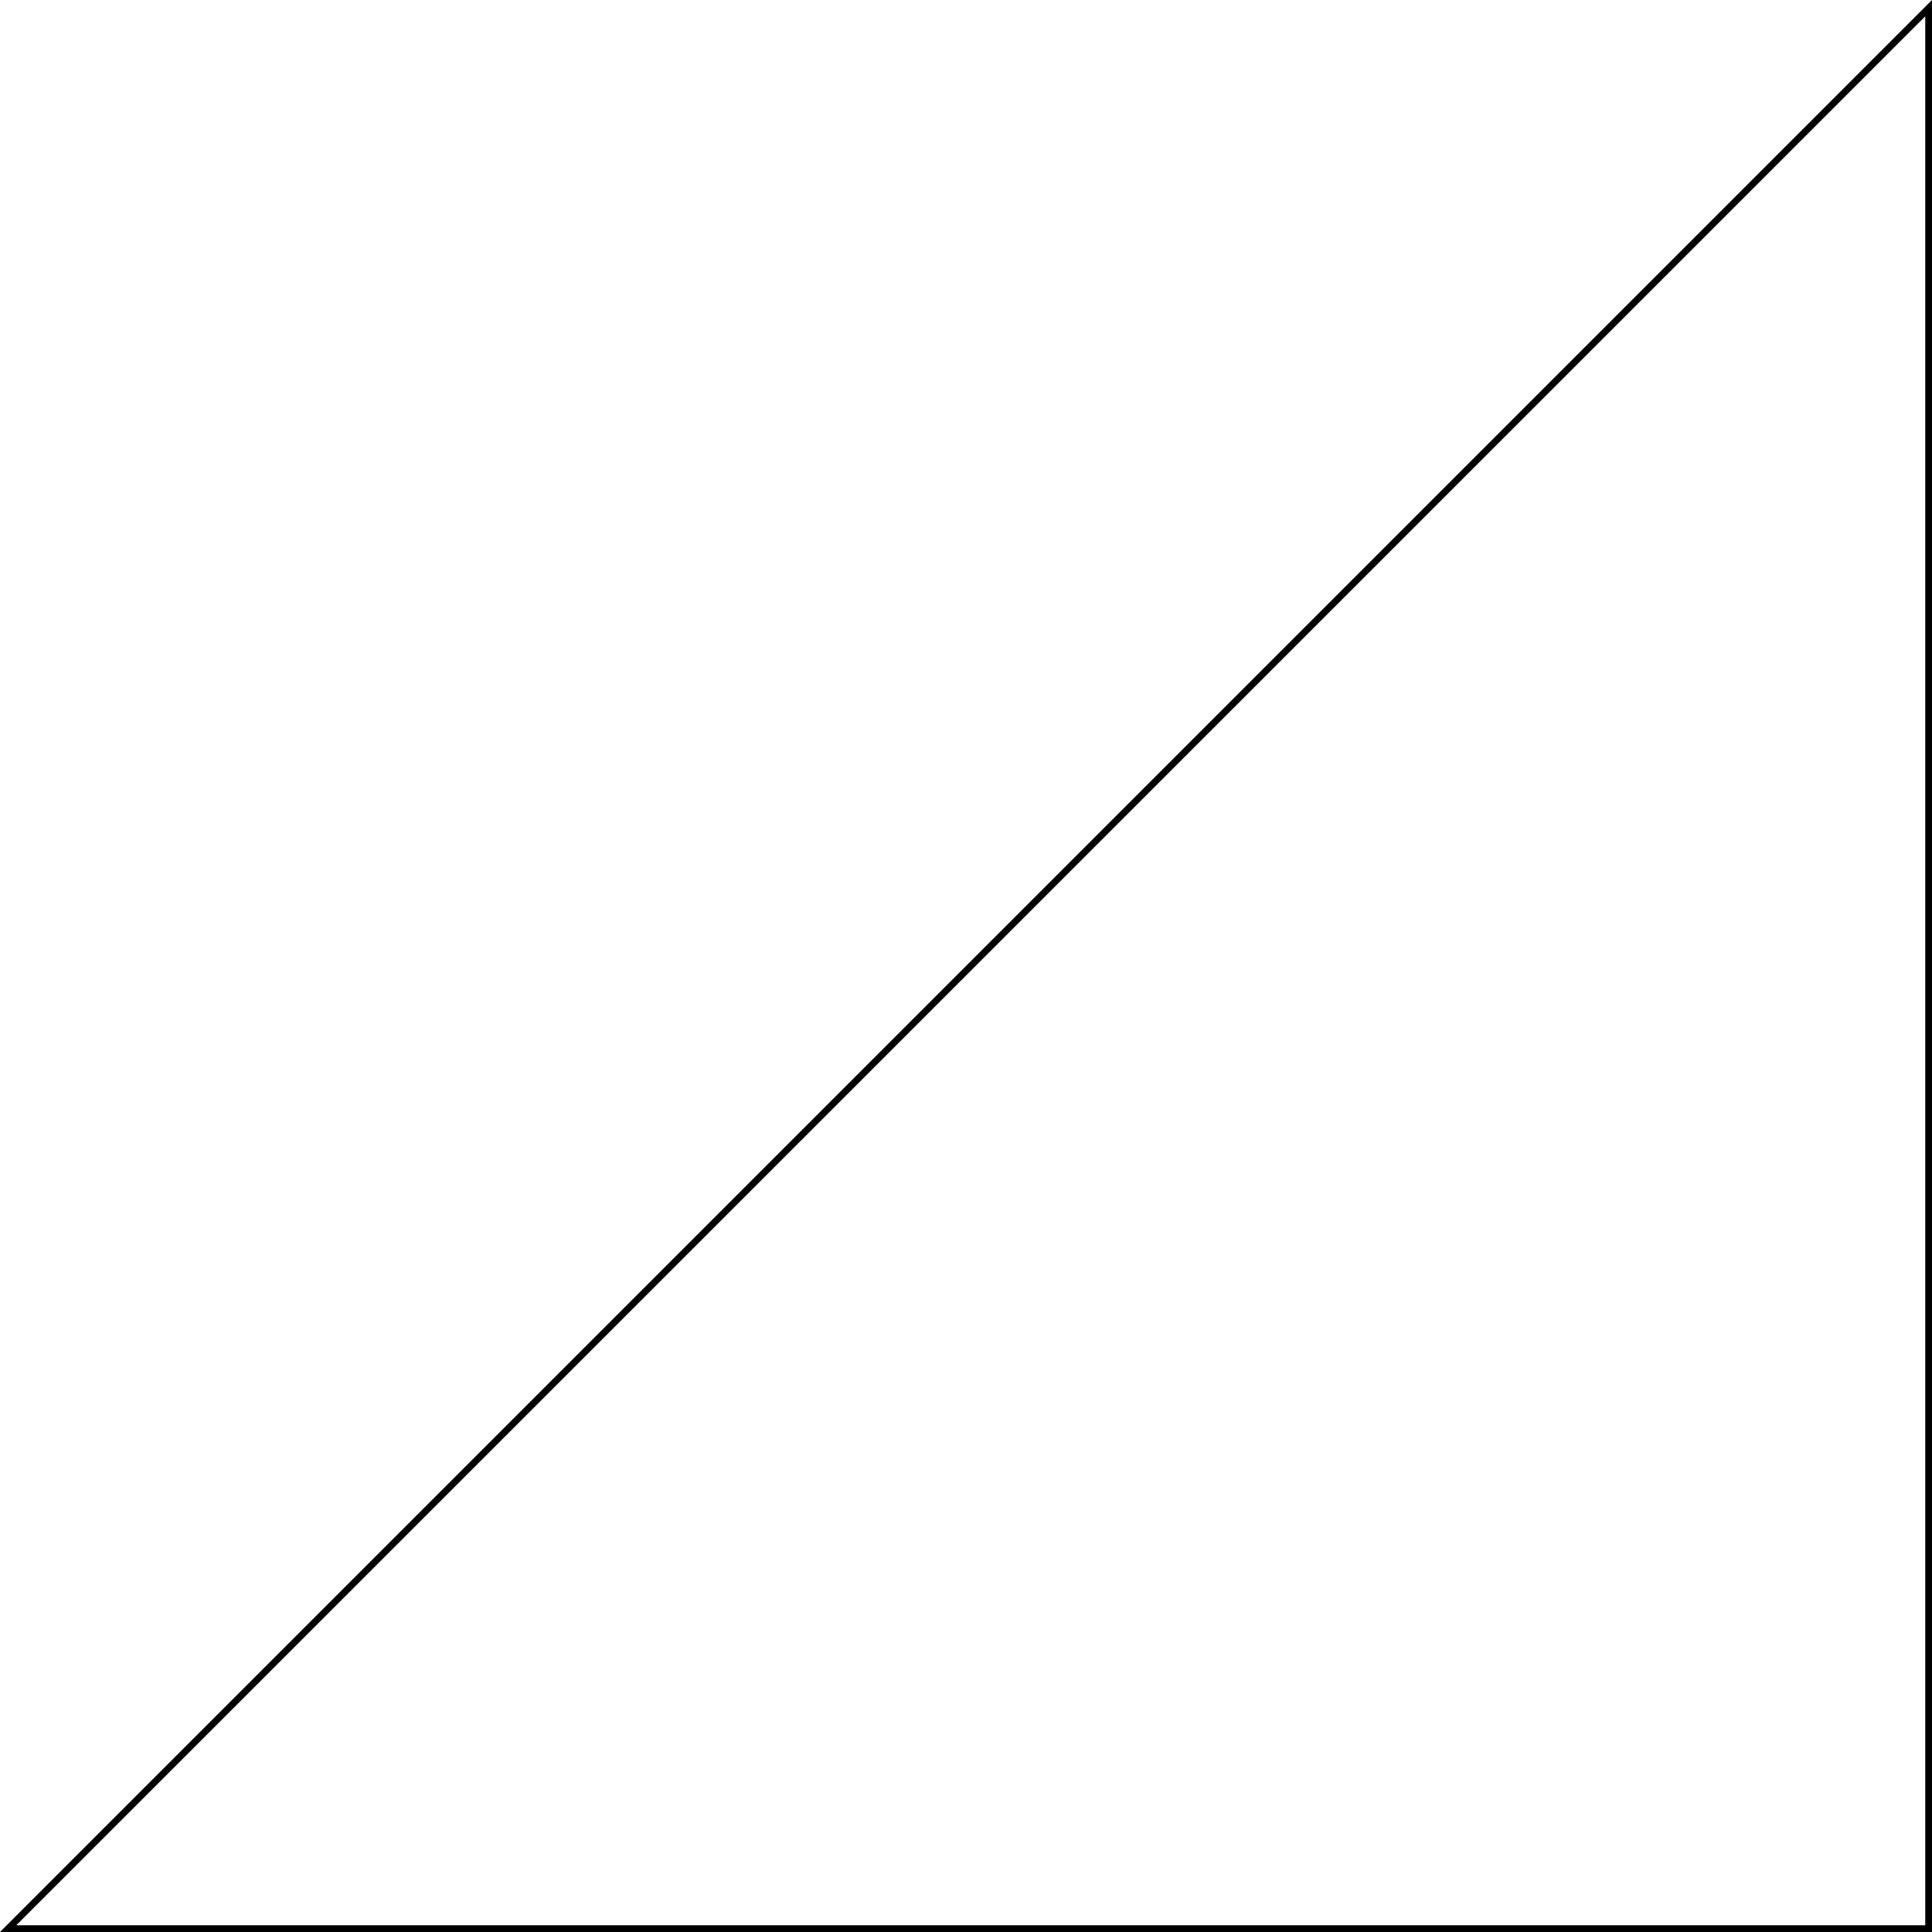
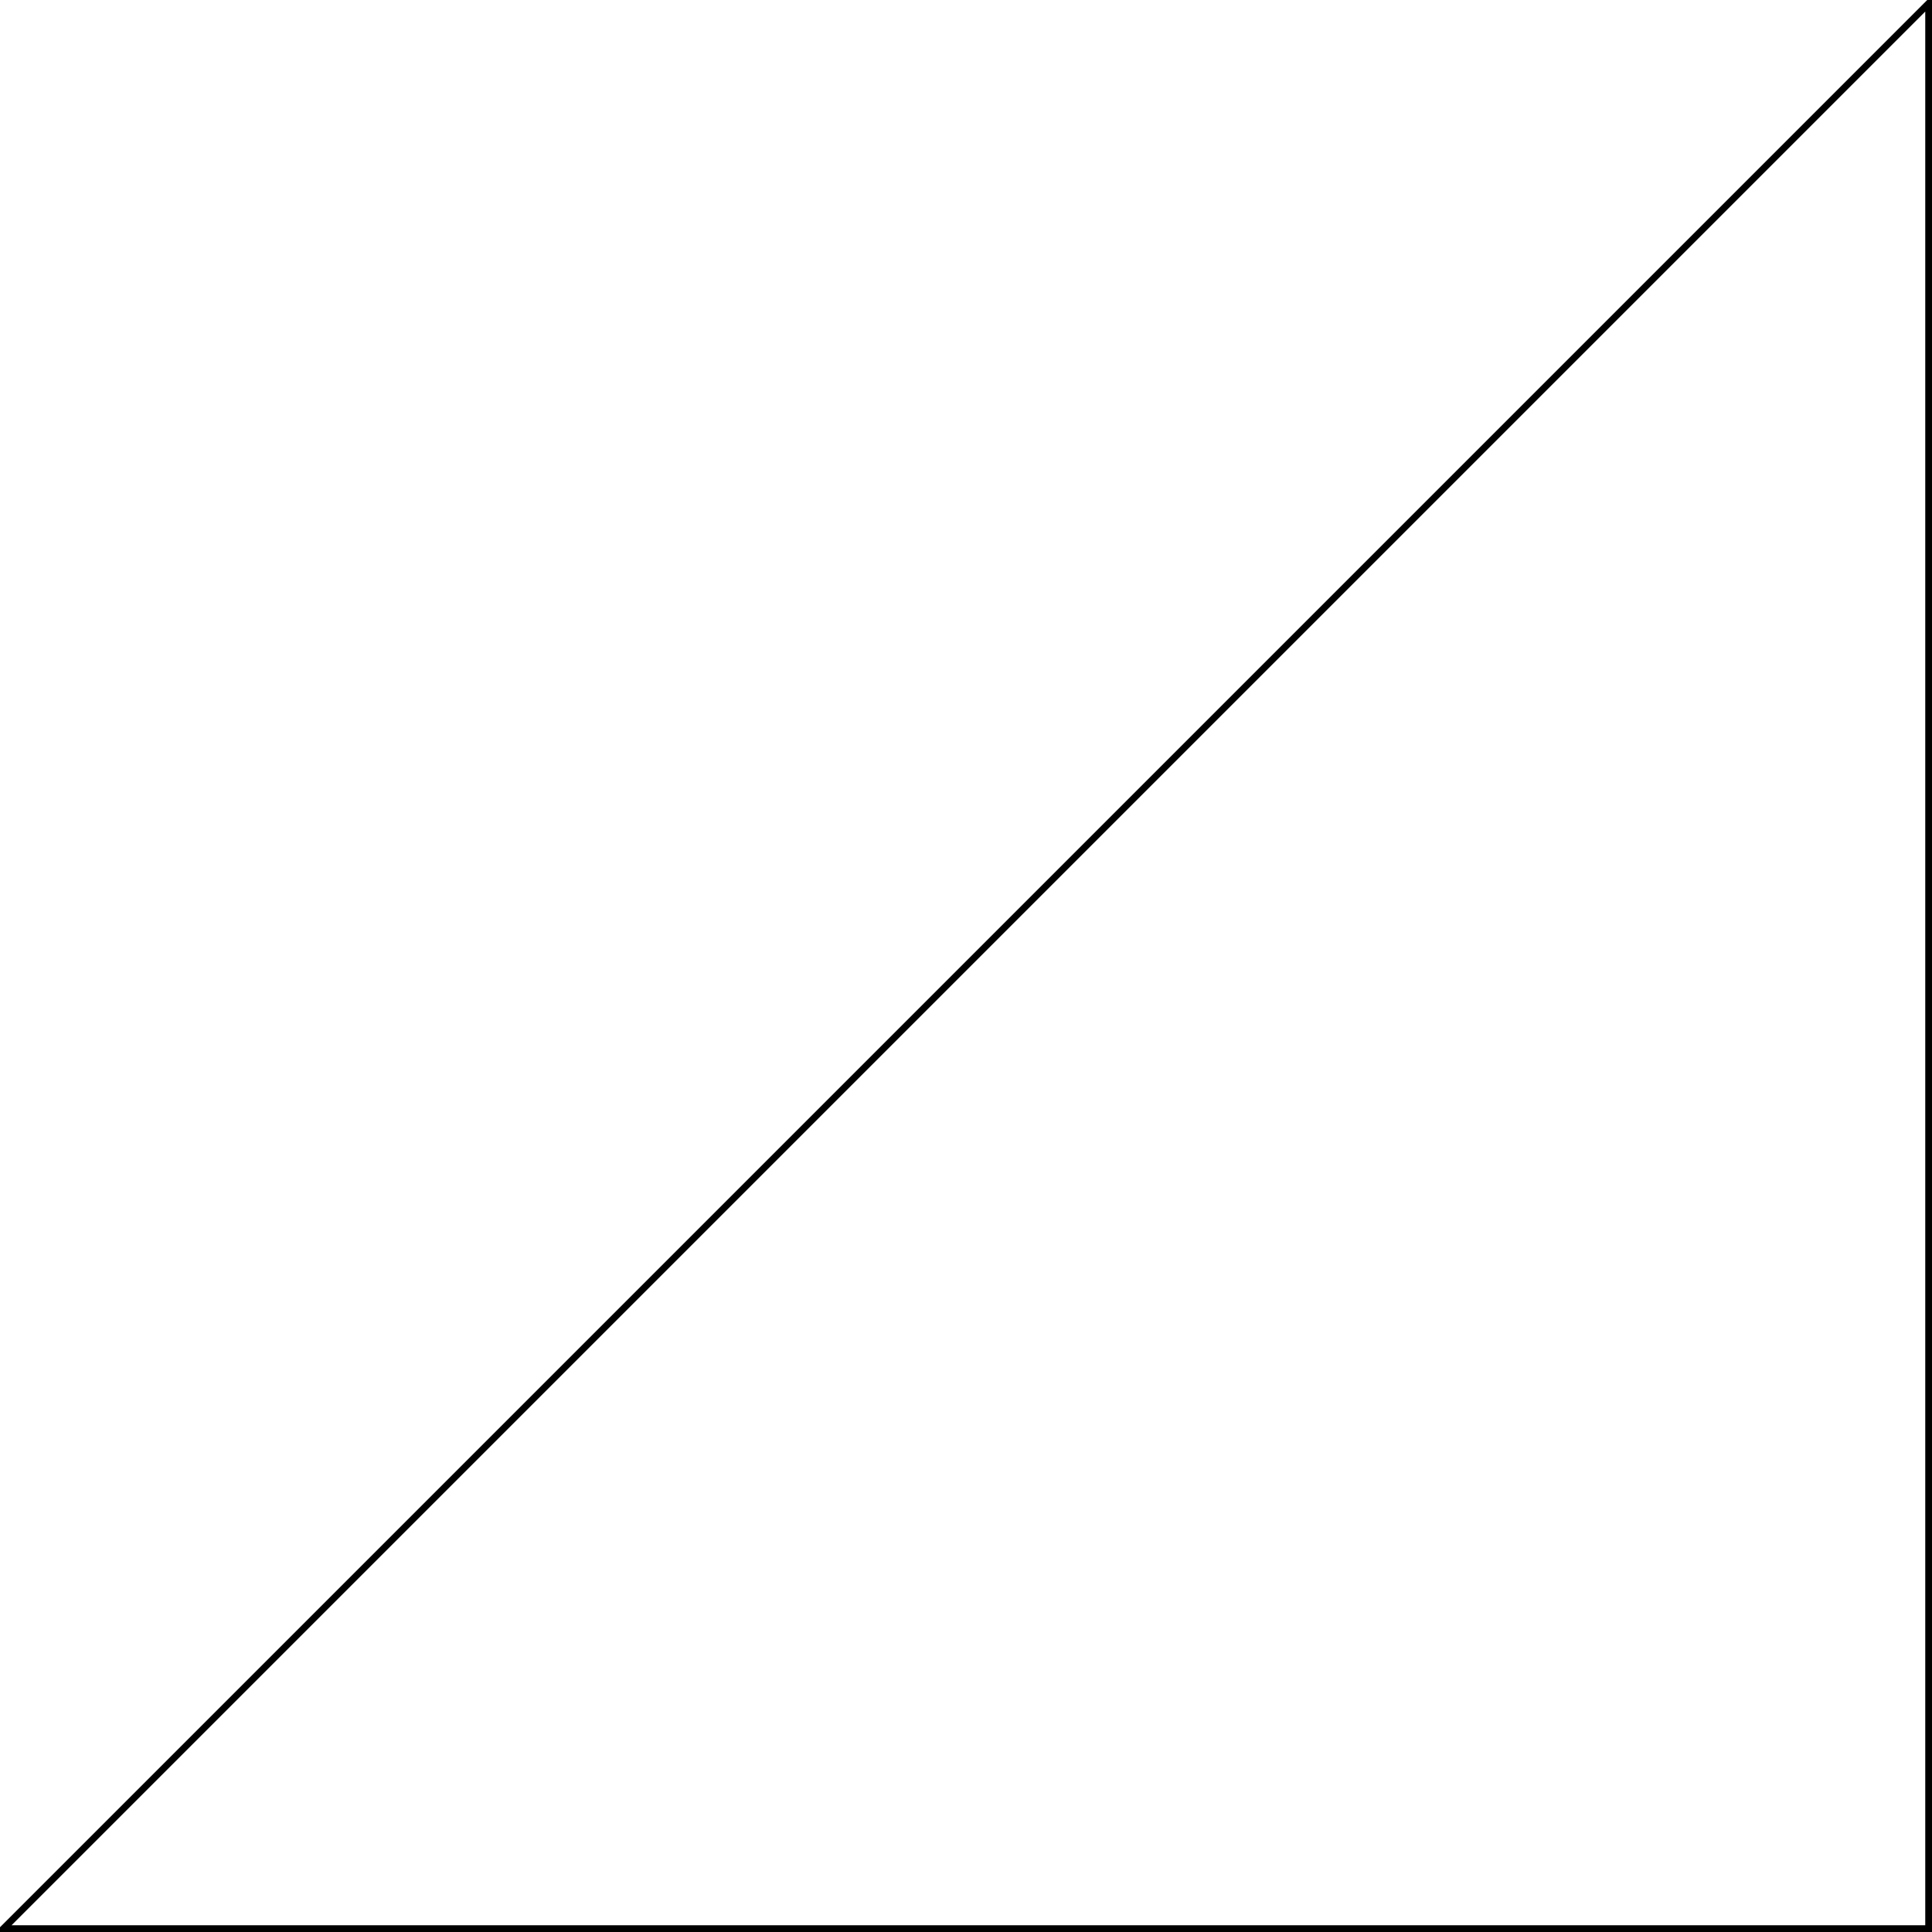
- <svg xmlns="http://www.w3.org/2000/svg" width="114.067pt" height="114.067pt" viewBox="0 0 114.067 114.067" version="1.1" id="svg4">
+ <svg xmlns="http://www.w3.org/2000/svg" width="113.784pt" height="113.784pt" viewBox="0 0 113.784 113.784" version="1.1" id="svg4">
  <defs id="defs8" />
-   <path fill="none" stroke-width="0.399" stroke-linecap="butt" stroke-linejoin="miter" stroke="#000000" stroke-opacity="1" stroke-miterlimit="10" d="M 0.481,113.868 H 113.868 V 0.481 Z m 0,0" id="path2" />
+   <path fill="none" stroke-width="0.399" stroke-linecap="butt" stroke-linejoin="miter" stroke="rgb(0%, 0%, 0%)" stroke-opacity="1" stroke-miterlimit="10" d="M 0 -0.001 L 113.387 -0.001 L 113.387 113.386 Z M 0 -0.001 " transform="matrix(1, 0, 0, -1, 0.199, 113.585)" id="path2" />
</svg>
